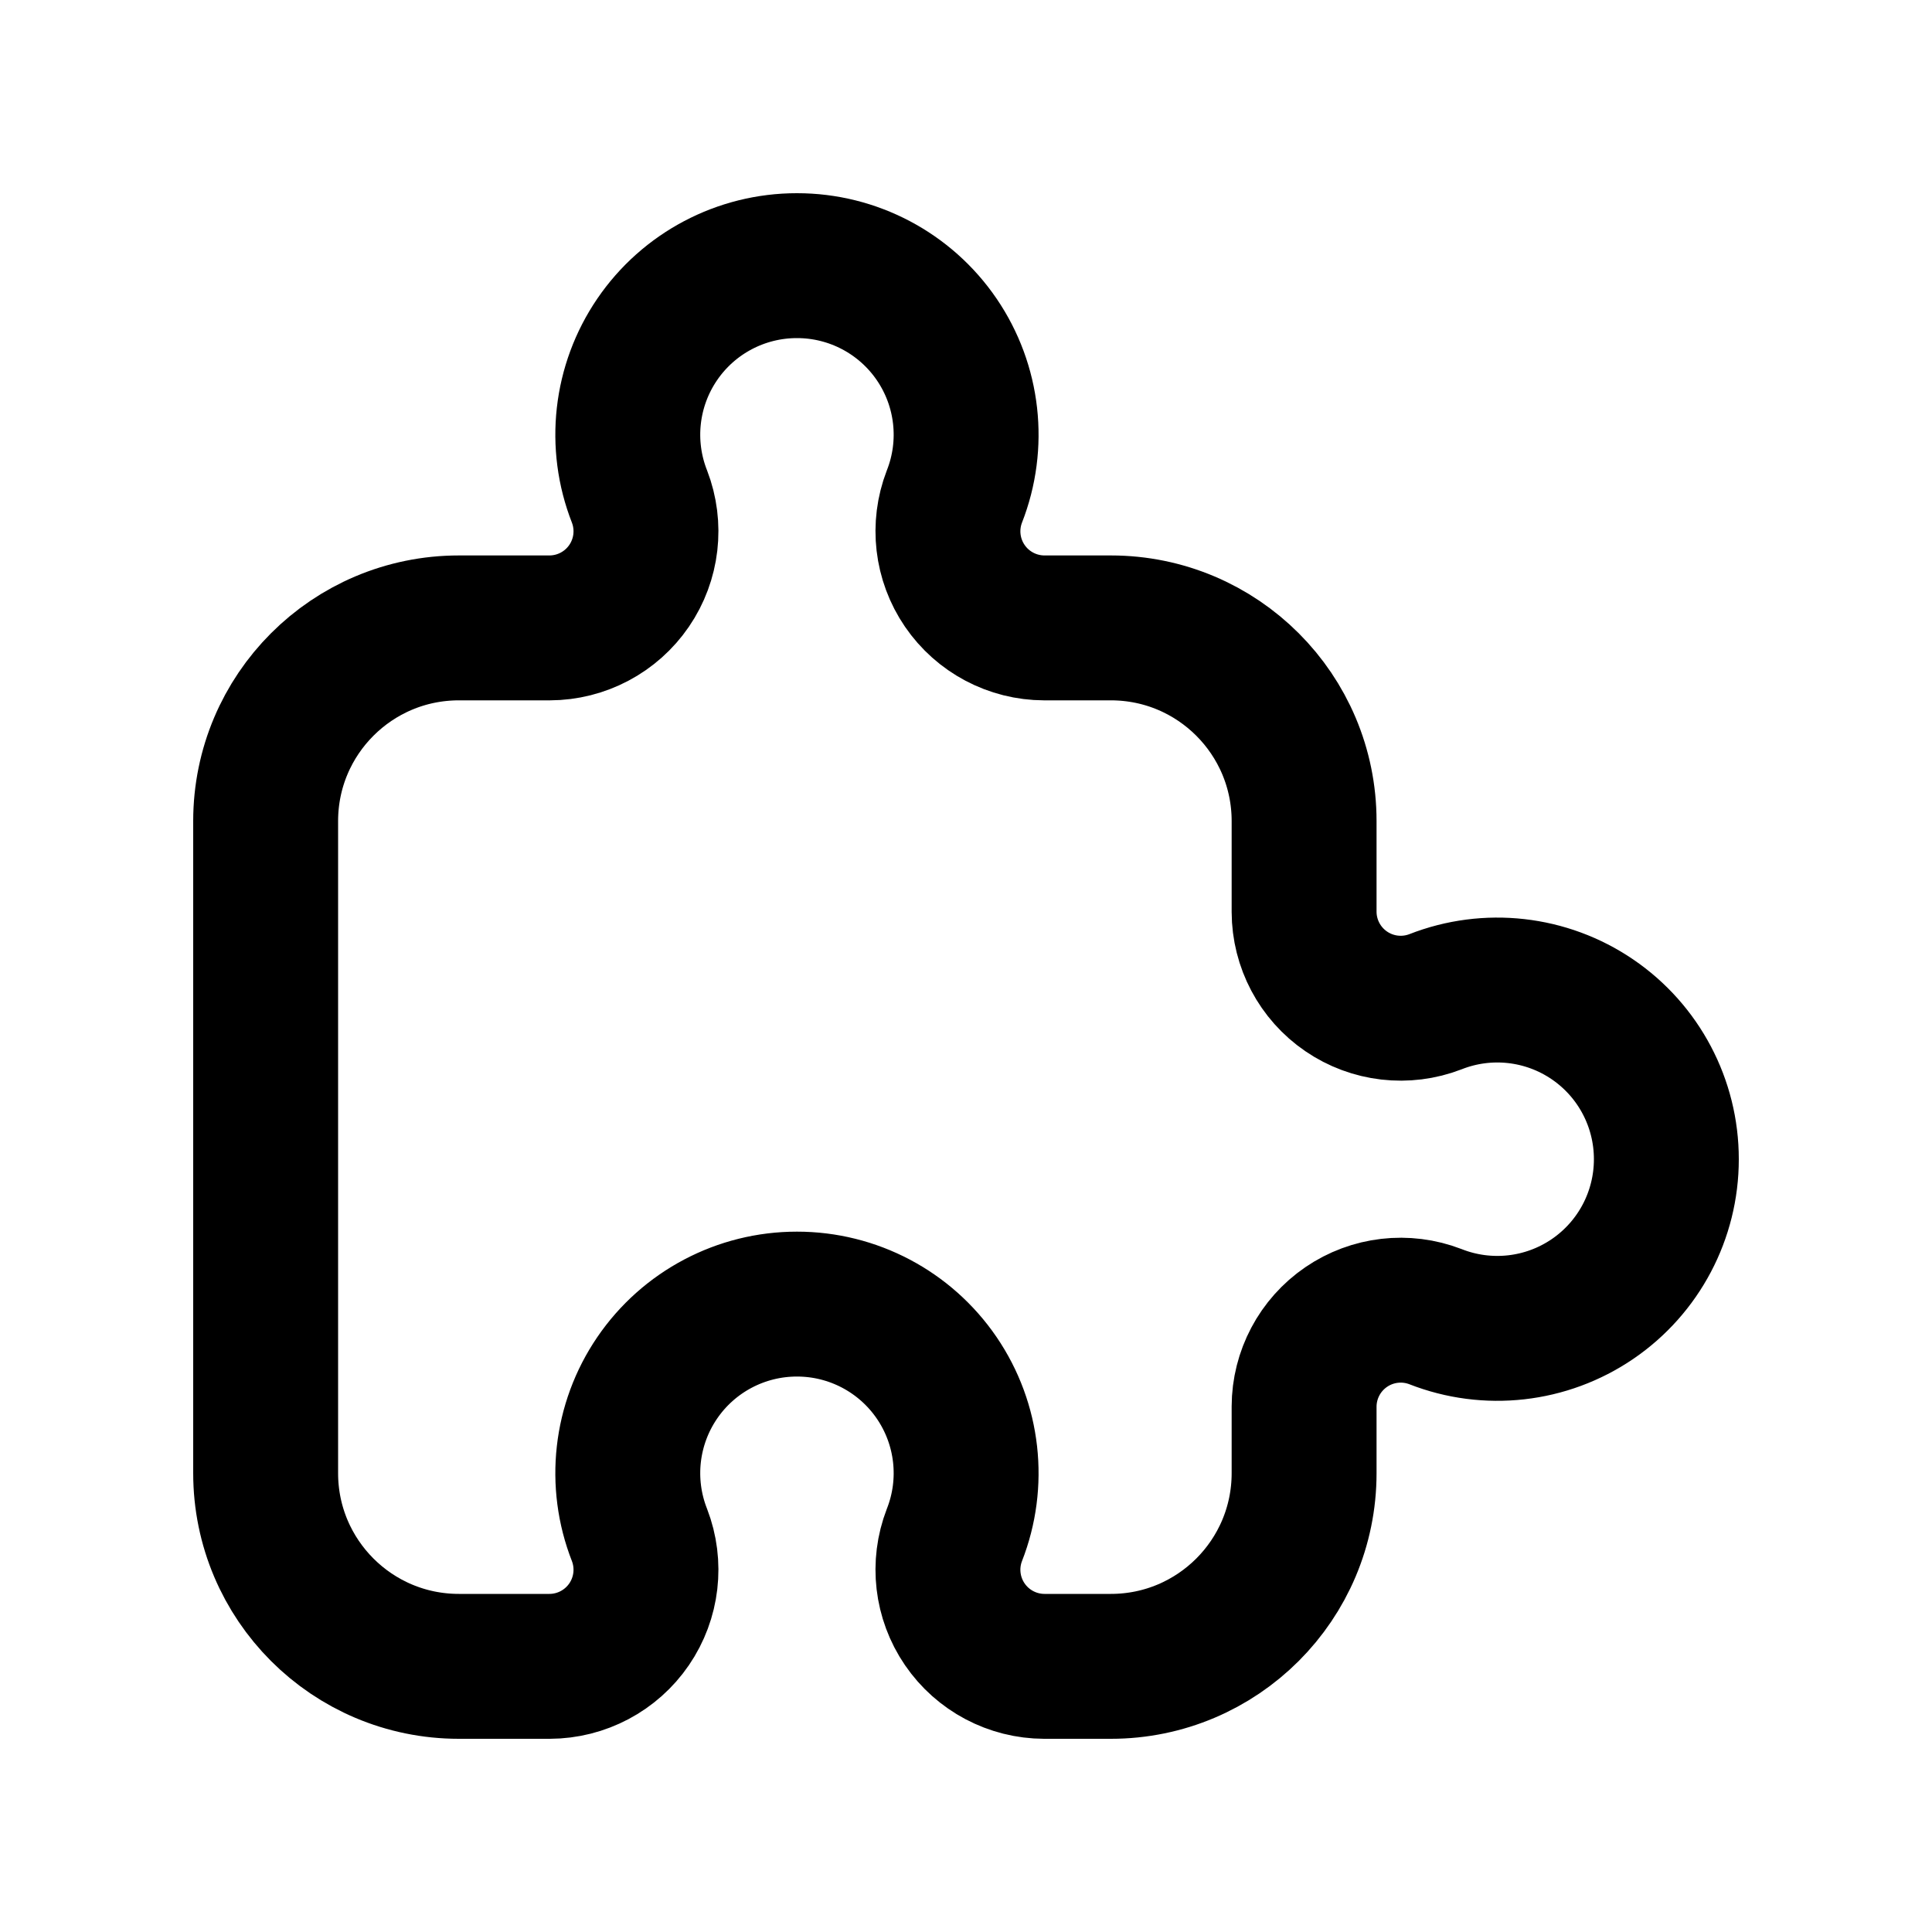
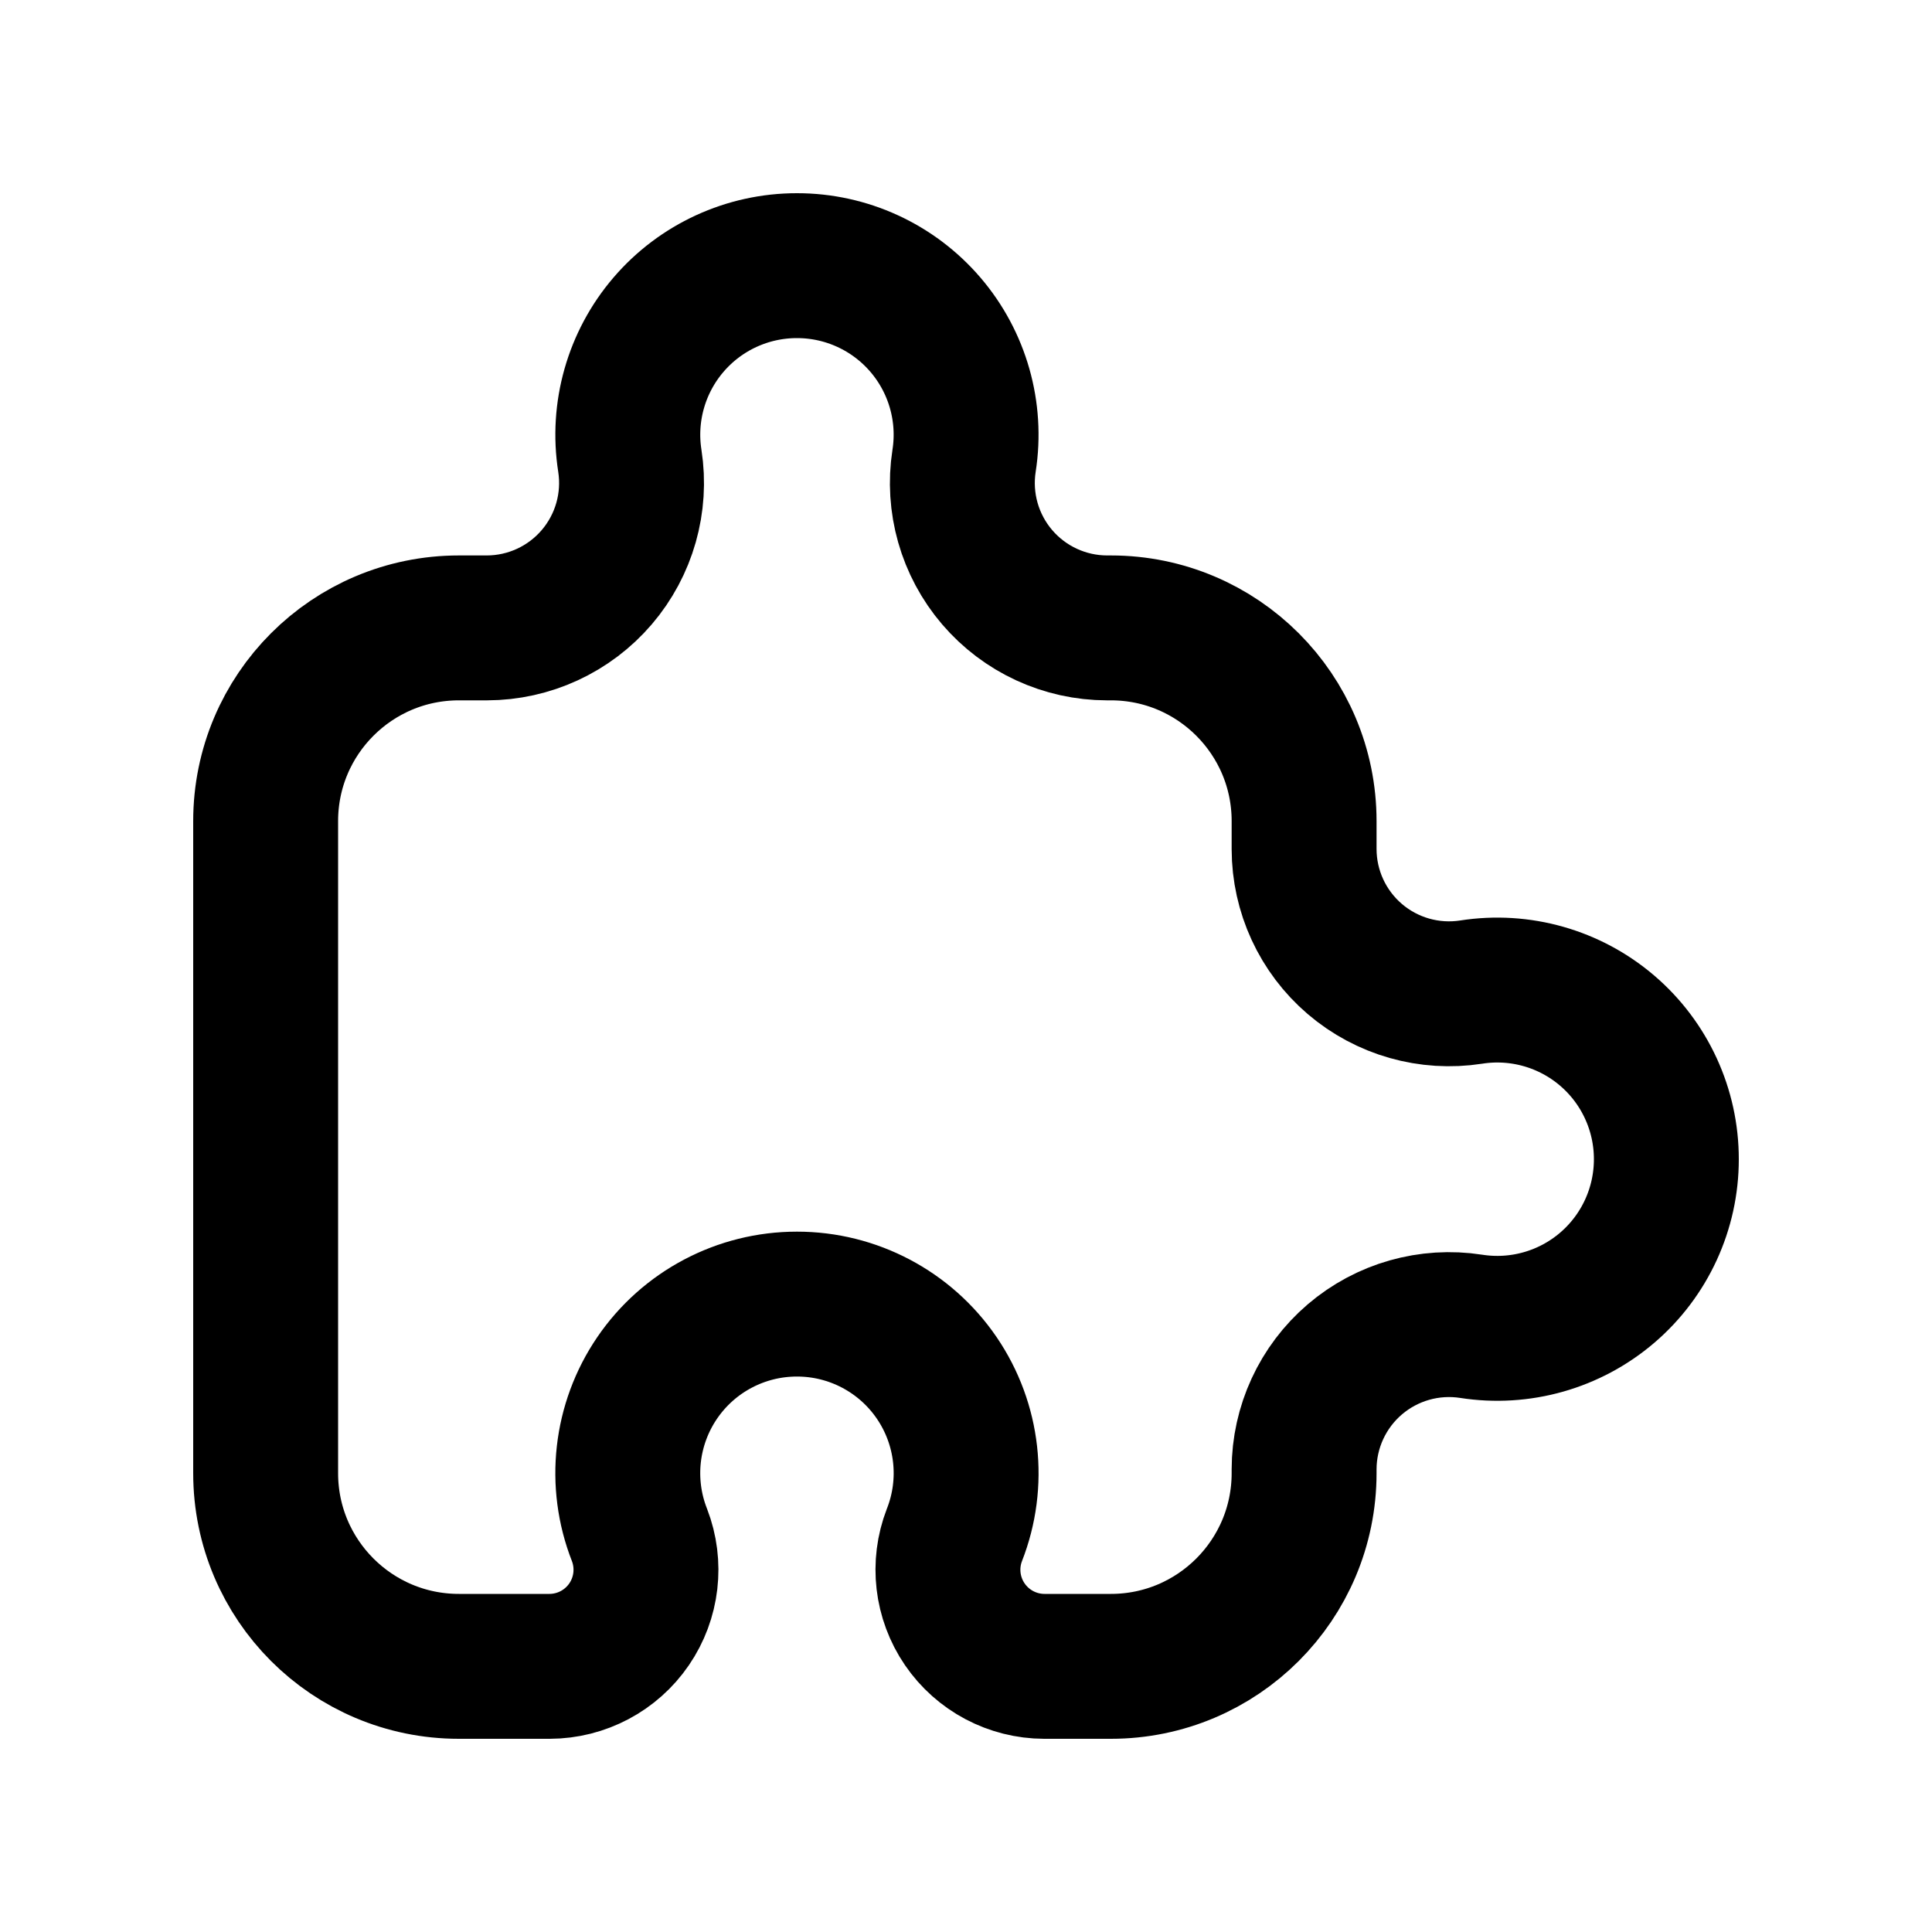
<svg xmlns="http://www.w3.org/2000/svg" viewBox="0 0 20 20" fill="none" stroke="currentColor" stroke-width="1.5" stroke-linecap="round" stroke-linejoin="round">
-   <path d="M2.75 8.5A2 2 0 0 1 4.75 6.5H5.69A1 1 0 0 0 6.62 5.14A1.75 1.75 0 0 1 8.25 2.75A1.75 1.75 0 0 1 9.88 5.14A1 1 0 0 0 10.81 6.5H11.5A2 2 0 0 1 13.5 8.5V9.44A1 1 0 0 0 14.86 10.37A1.75 1.75 0 0 1 17.25 12A1.75 1.75 0 0 1 14.86 13.63A1 1 0 0 0 13.5 14.56V15.25A2 2 0 0 1 11.5 17.25H10.81A1 1 0 0 1 9.88 15.89A1.75 1.75 0 0 0 8.25 13.5A1.75 1.75 0 0 0 6.62 15.89A1 1 0 0 1 5.69 17.25H4.75A2 2 0 0 1 2.75 15.25Z" />
+   <path d="M2.75 8.5A2 2 0 0 1 4.75 6.5H5.04A1.5 1.5 0 0 0 6.52 4.77A1.75 1.75 0 0 1 8.25 2.75A1.75 1.75 0 0 1 9.98 4.77A1.5 1.5 0 0 0 11.46 6.5H11.5A2 2 0 0 1 13.5 8.5V8.79A1.5 1.5 0 0 0 15.23 10.27A1.75 1.75 0 0 1 17.25 12A1.75 1.75 0 0 1 15.23 13.73A1.5 1.5 0 0 0 13.5 15.21V15.25A2 2 0 0 1 11.5 17.25H10.81A1 1 0 0 1 9.88 15.89A1.75 1.75 0 0 0 8.25 13.5A1.75 1.75 0 0 0 6.62 15.89A1 1 0 0 1 5.69 17.25H4.75A2 2 0 0 1 2.75 15.25Z" />
</svg>
